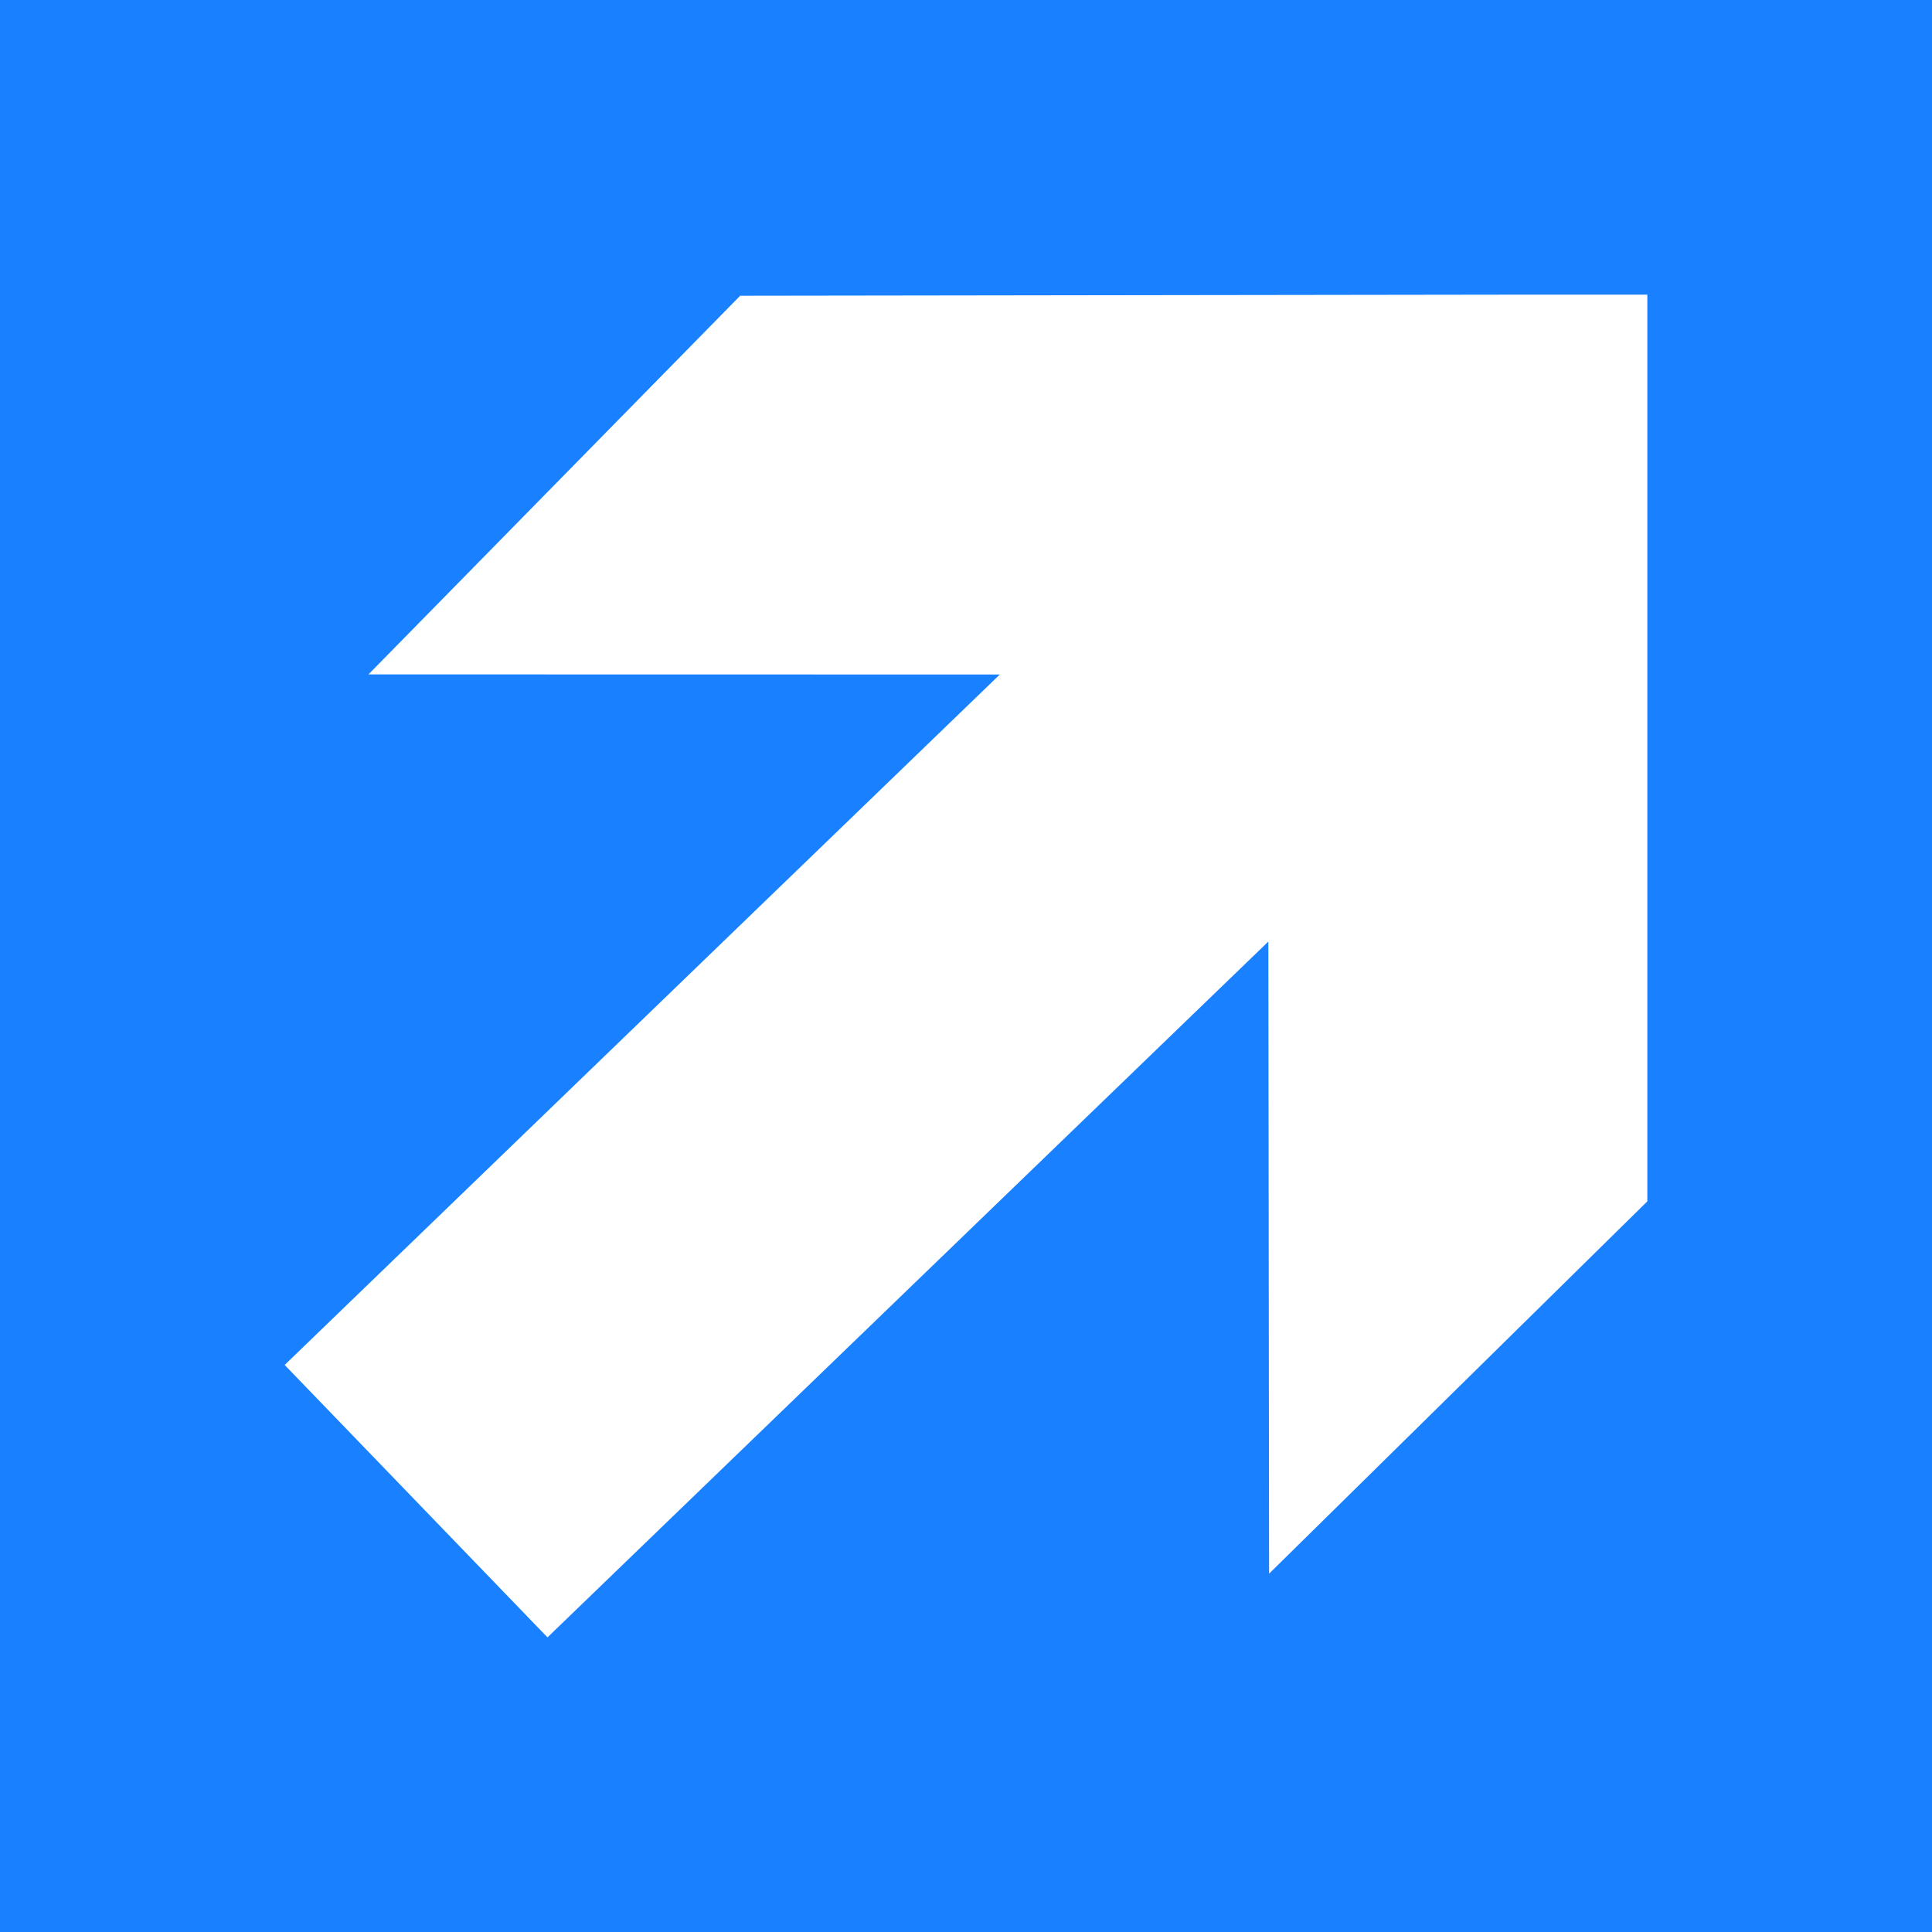
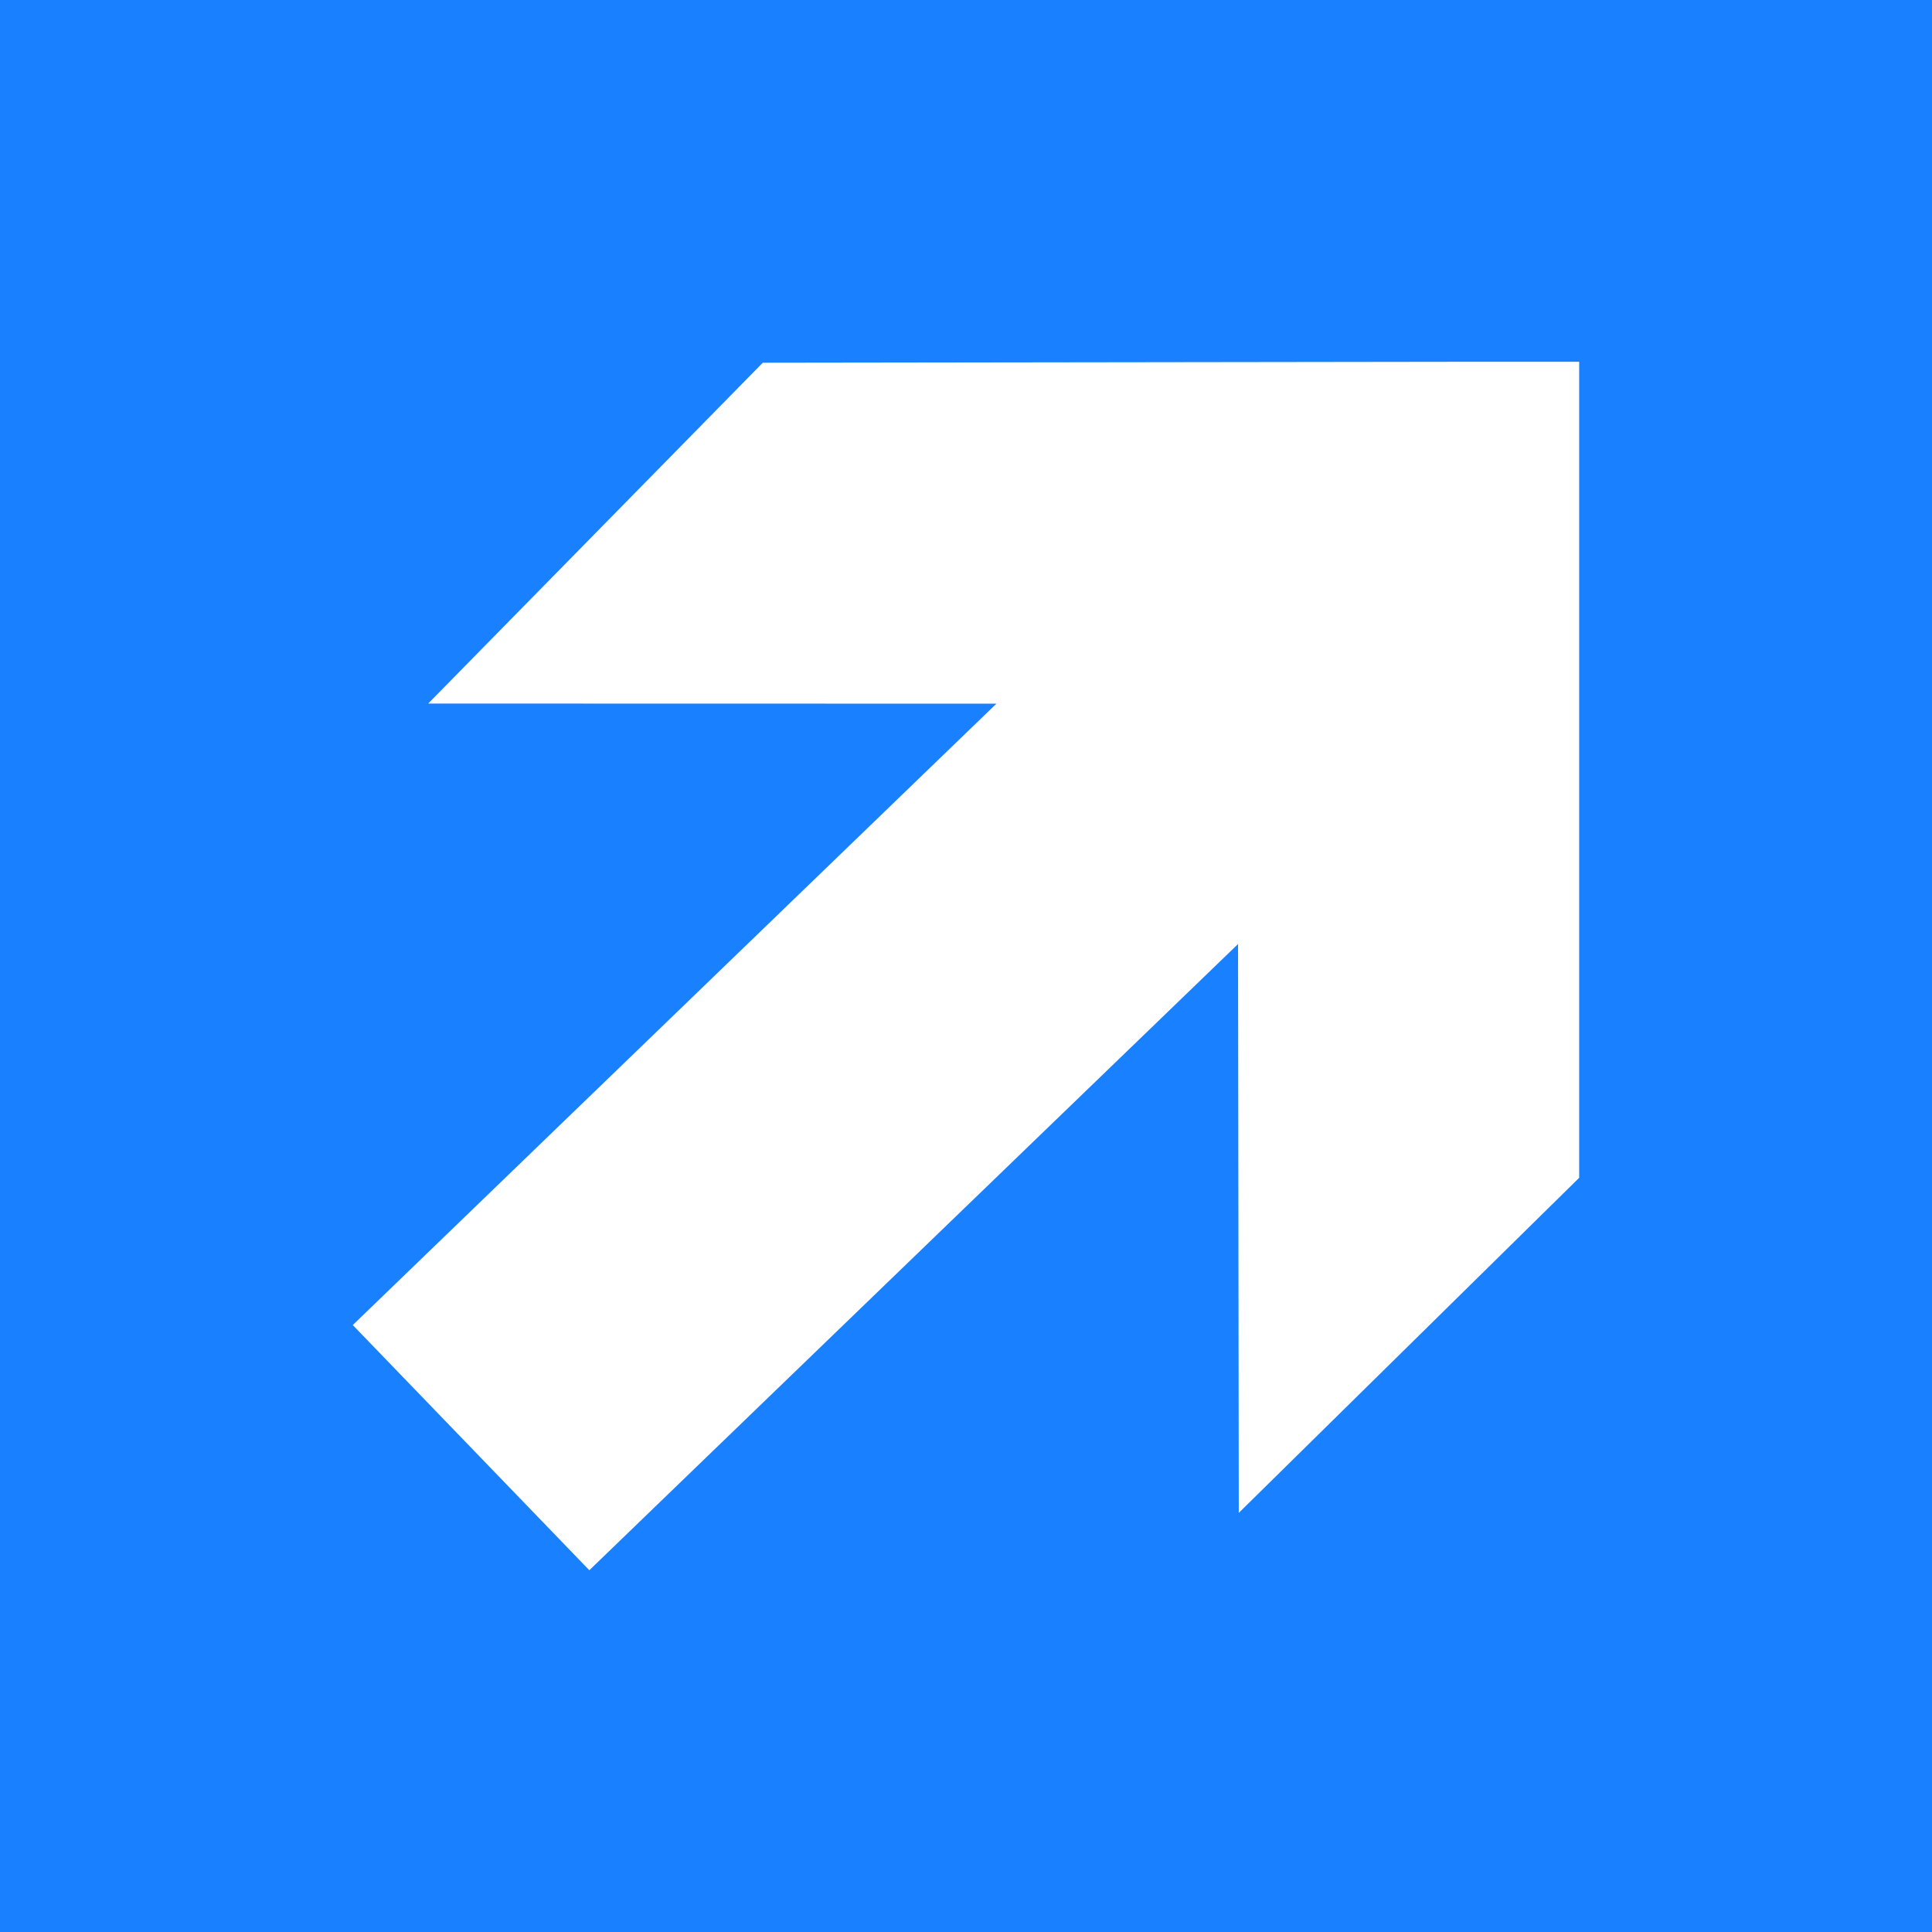
<svg xmlns="http://www.w3.org/2000/svg" width="32" height="32" viewBox="0 0 32 32" fill="none">
  <rect width="32" height="32" fill="#1980FF" />
-   <path d="M4.715 22.608L16.56 11.172L6.103 11.17L12.26 4.898L25.298 4.88H27.285V6.86V19.898L21.02 26.065L21.008 15.595L9.068 27.12L4.715 22.608Z" fill="white" />
+   <path d="M5.843 21.947L16.504 11.655L7.092 11.653L12.634 6.008L24.367 5.992H26.156V7.774V19.508L20.518 25.058L20.506 15.636L9.761 26.008L5.843 21.947Z" fill="white" />
</svg>
